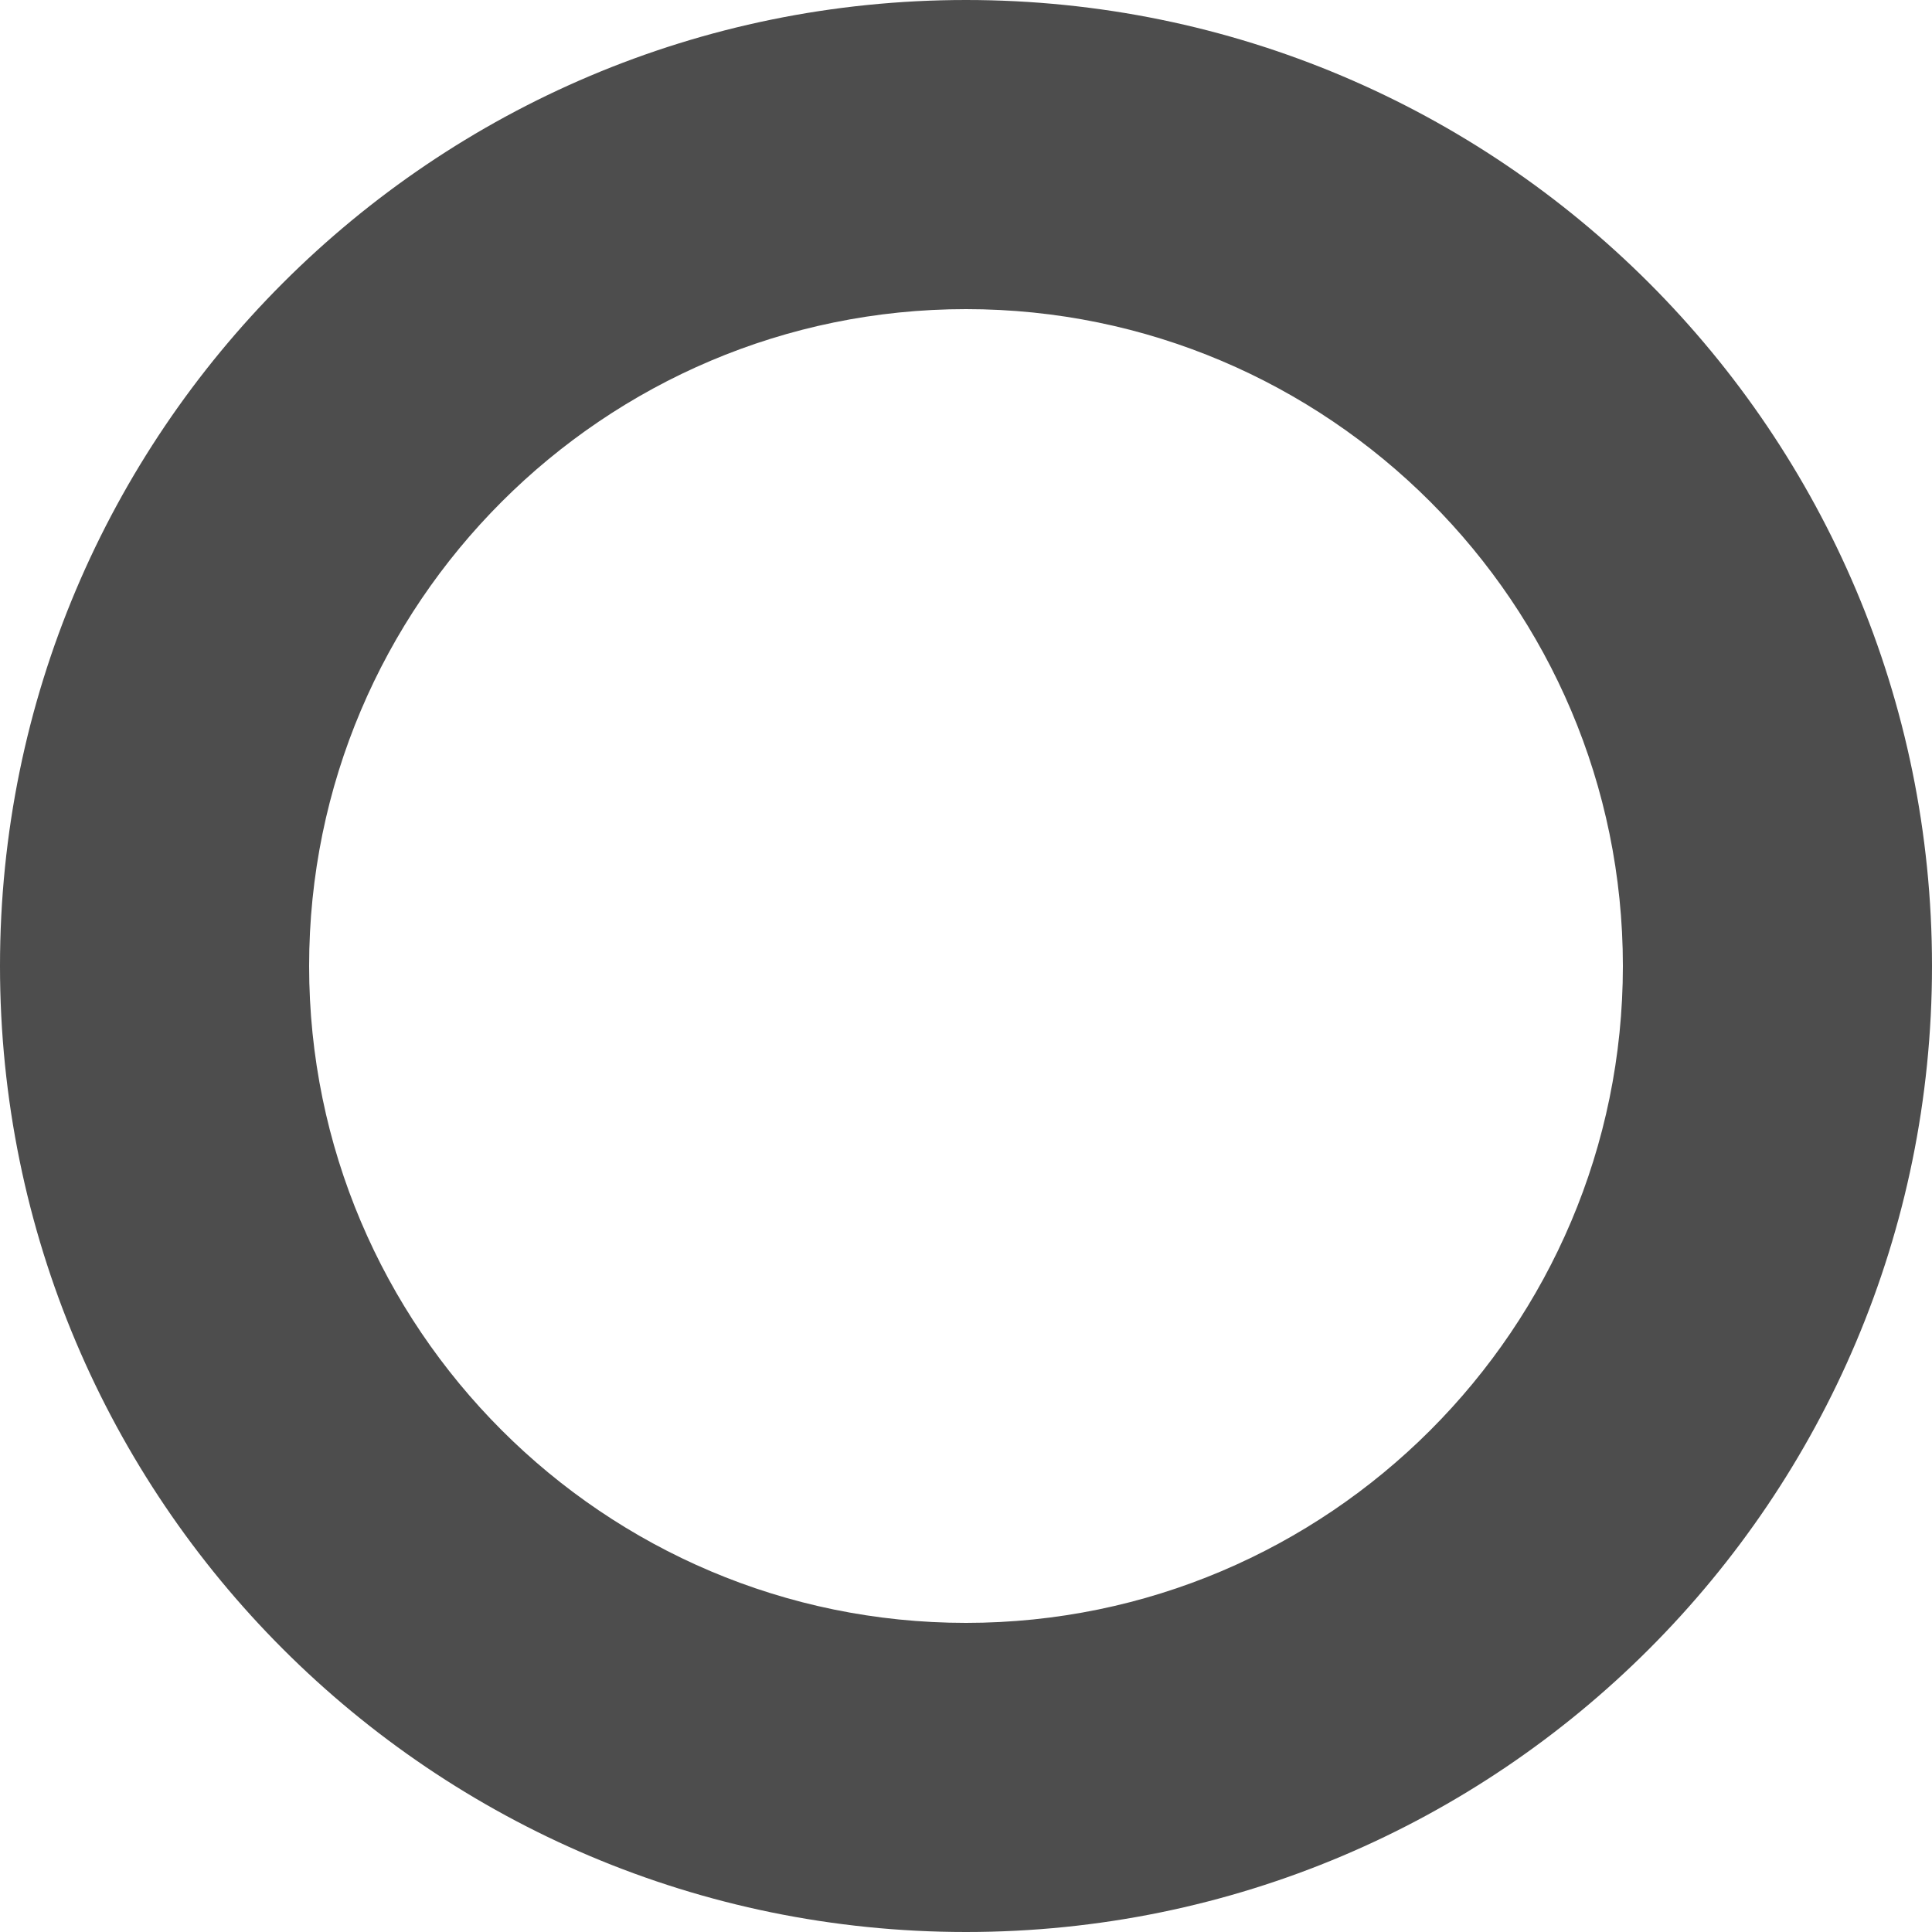
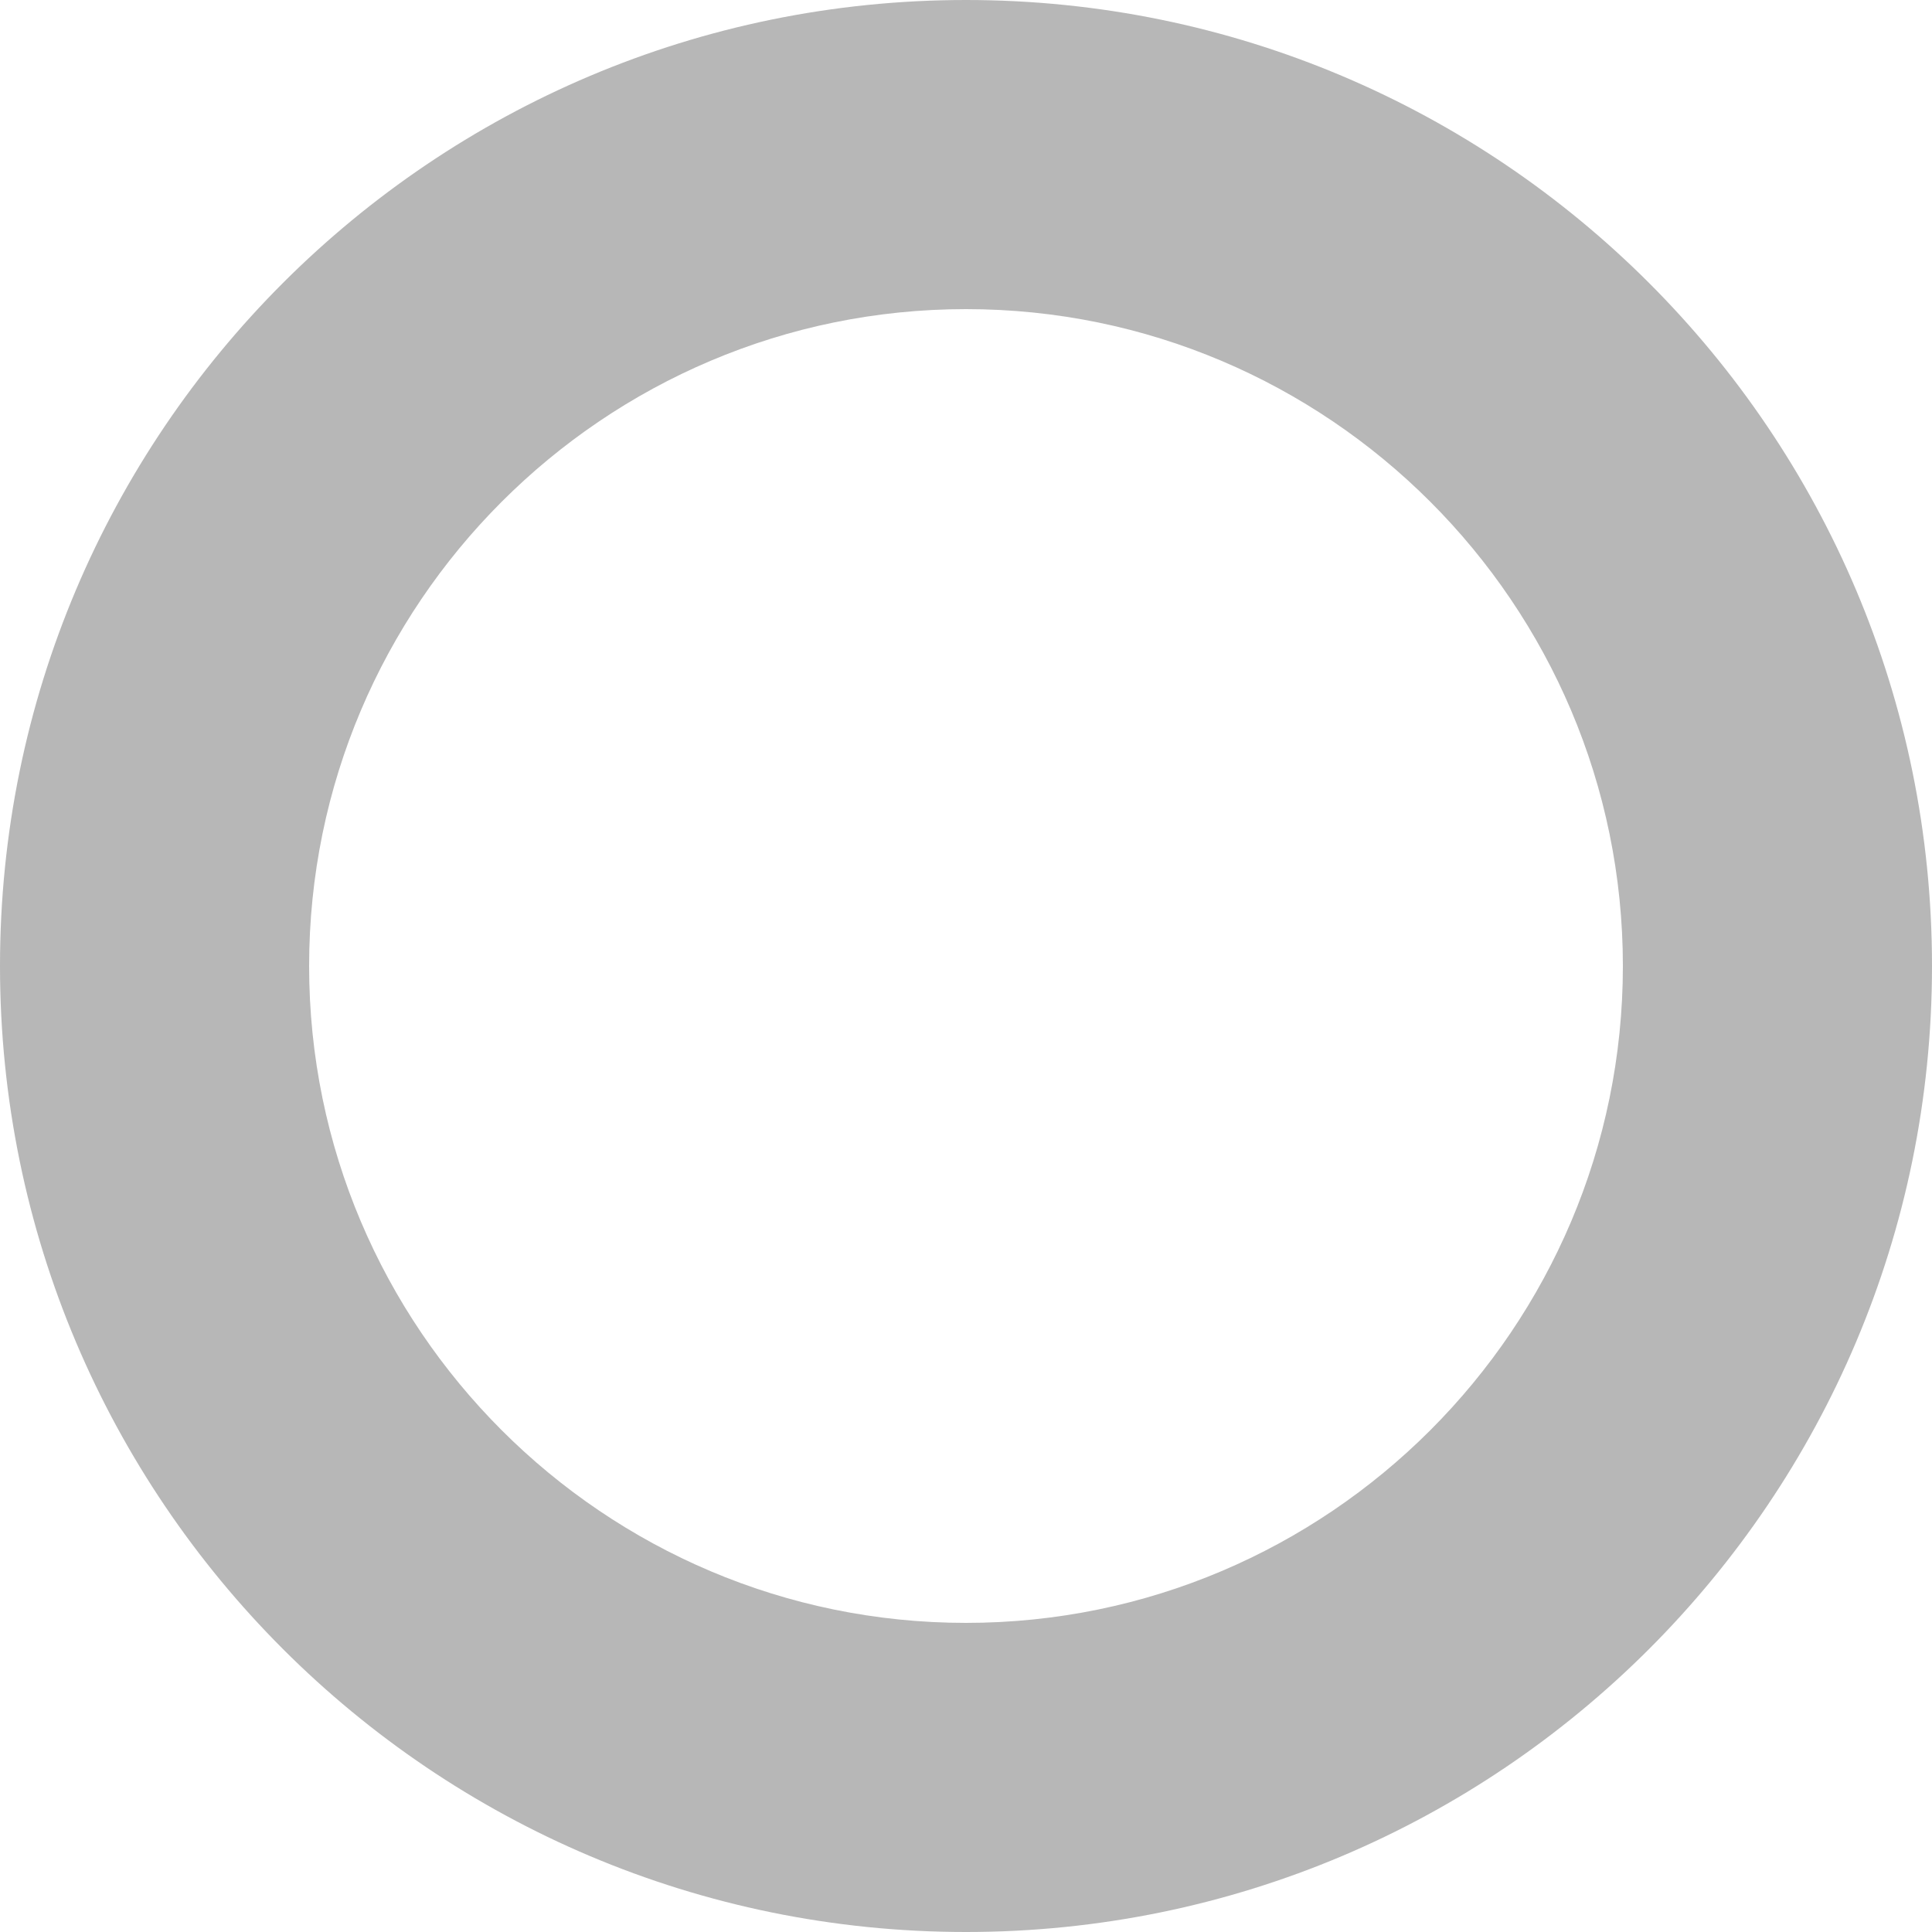
<svg xmlns="http://www.w3.org/2000/svg" width="25" height="25" viewBox="0 0 25 25">
-   <path fill="#4D4D4D" d="M12.5 4c4.687 0 8.5 3.813 8.5 8.5 0 4.687-3.813 8.5-8.5 8.5C7.813 21 4 17.187 4 12.5 4 7.813 7.813 4 12.5 4m0-4C5.597 0 0 5.597 0 12.5S5.597 25 12.5 25 25 19.403 25 12.5 19.403 0 12.5 0z" />
+   <path fill="#4D4D4D" fill-opacity="0.4" d="M12.5 4c4.687 0 8.5 3.813 8.5 8.5 0 4.687-3.813 8.5-8.5 8.5C7.813 21 4 17.187 4 12.5 4 7.813 7.813 4 12.5 4m0-4C5.597 0 0 5.597 0 12.5S5.597 25 12.5 25 25 19.403 25 12.5 19.403 0 12.5 0z" />
</svg>
